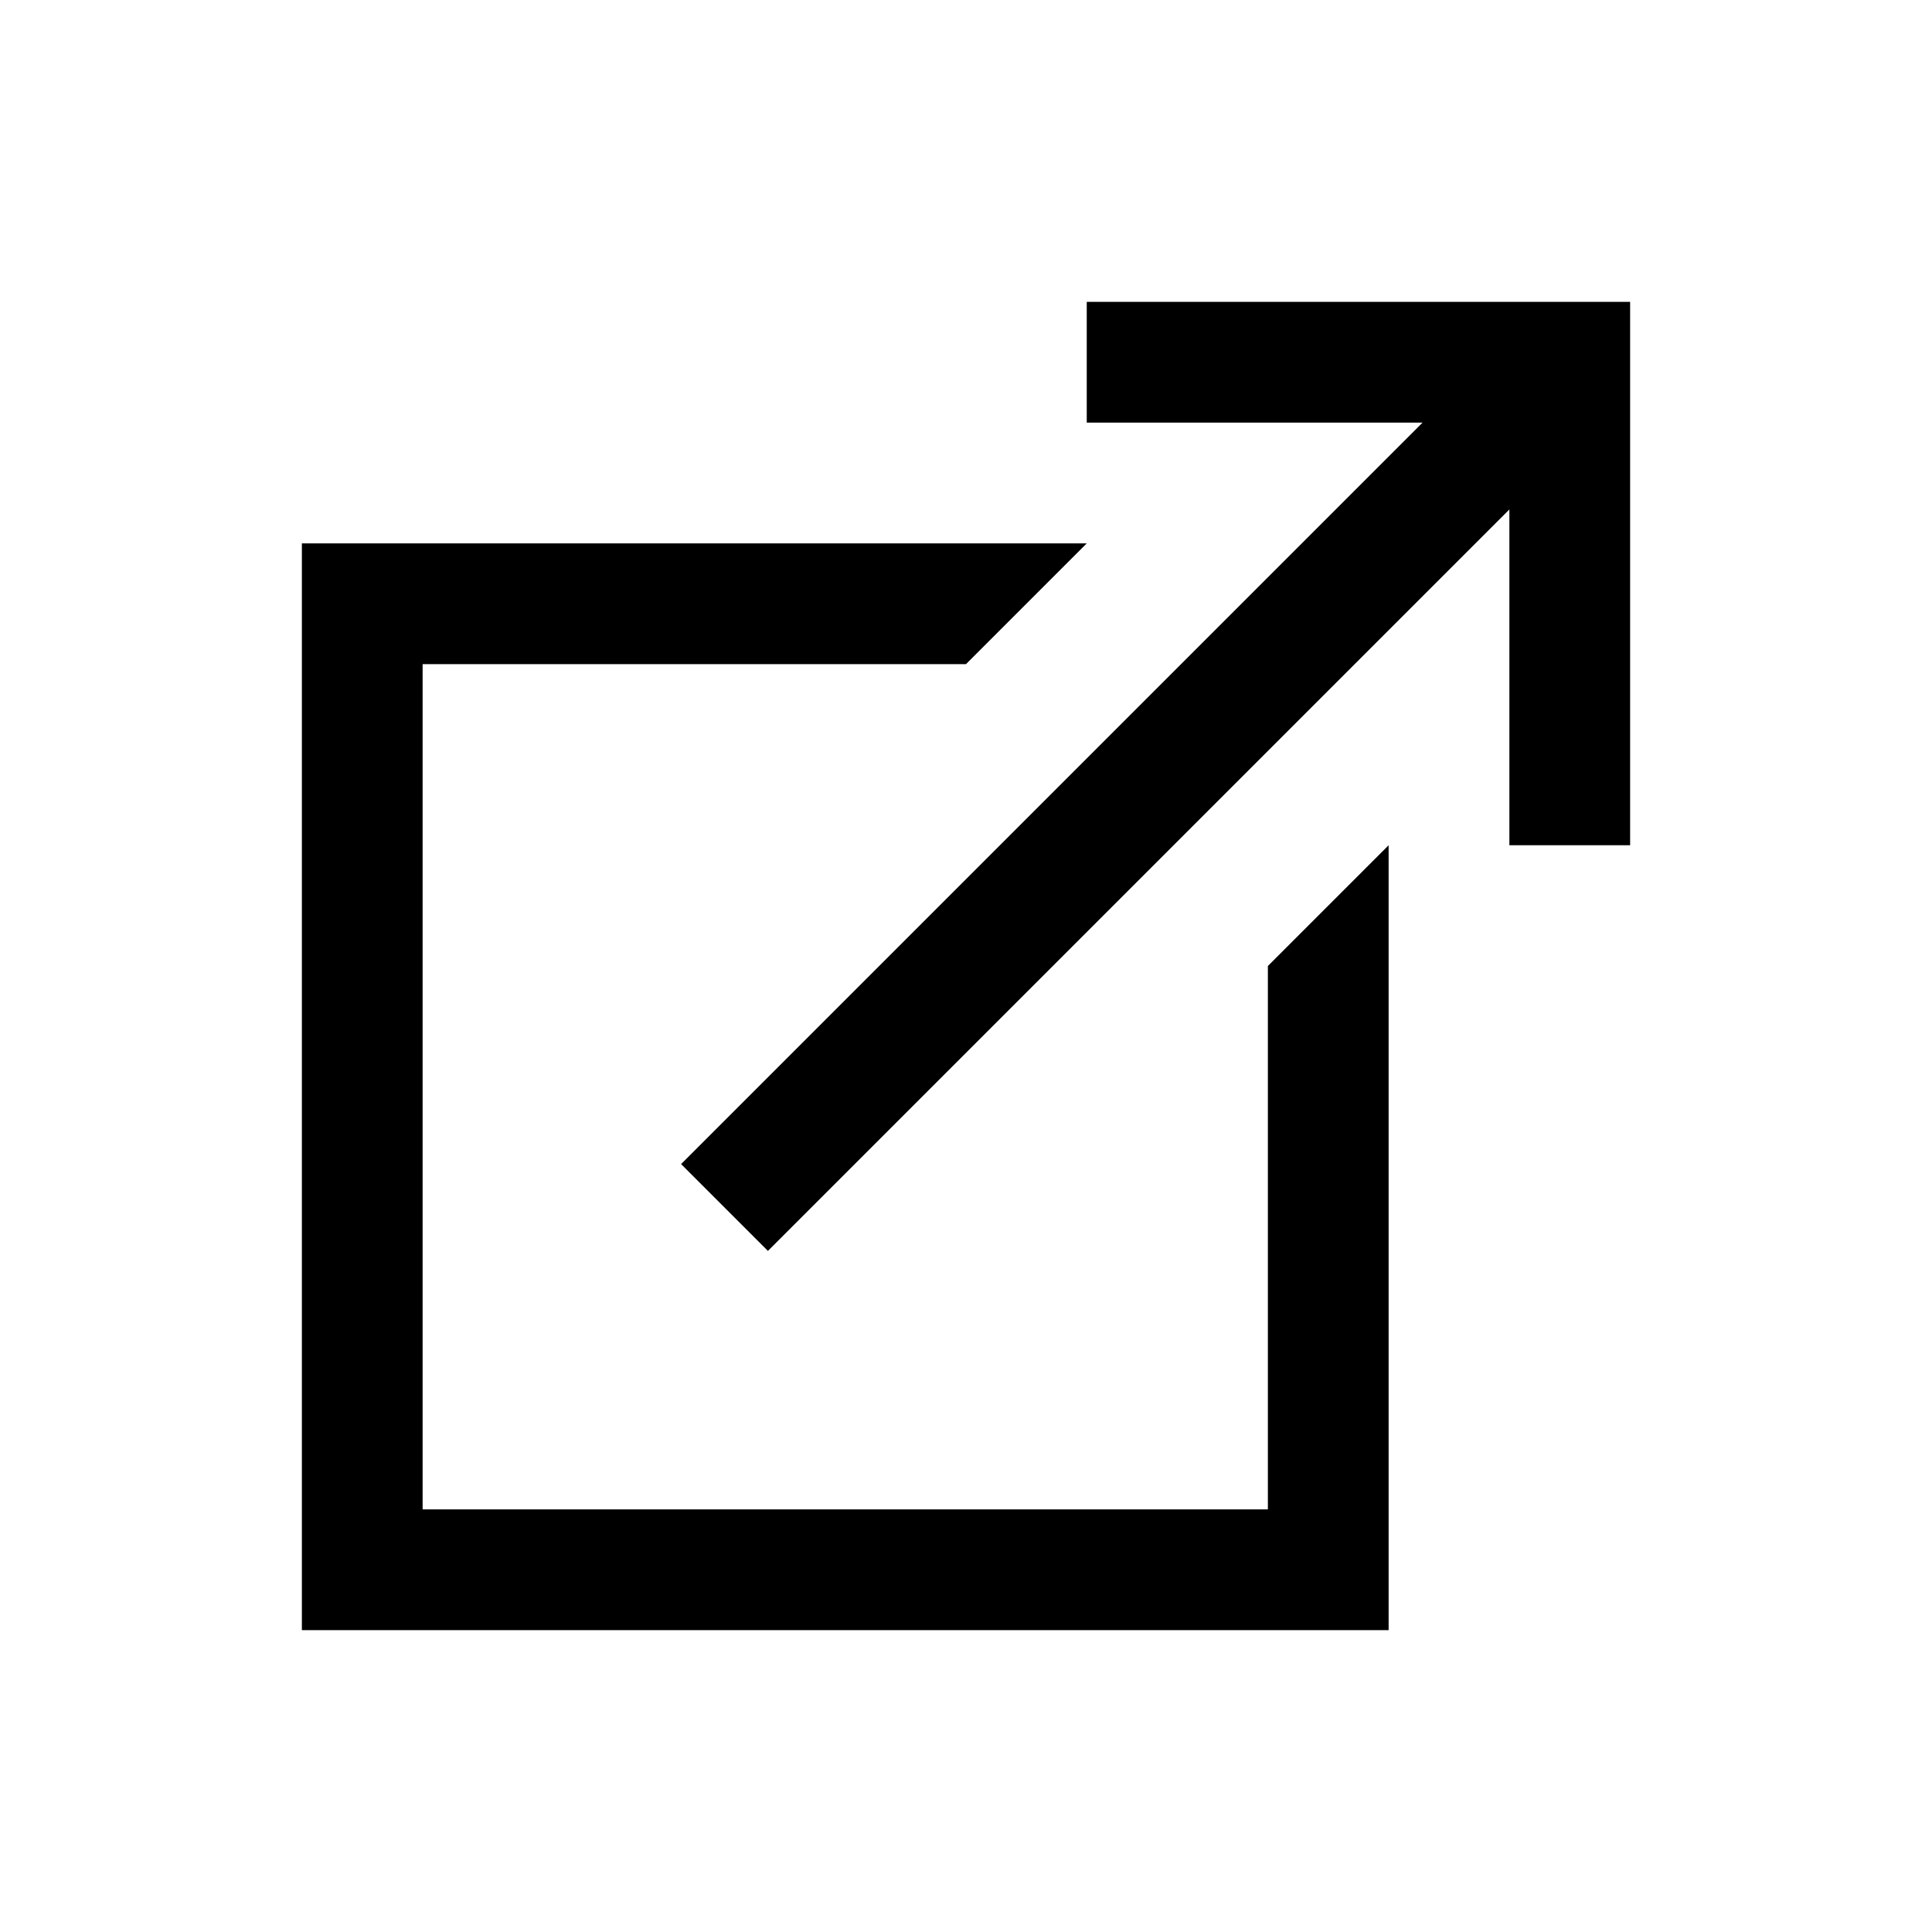
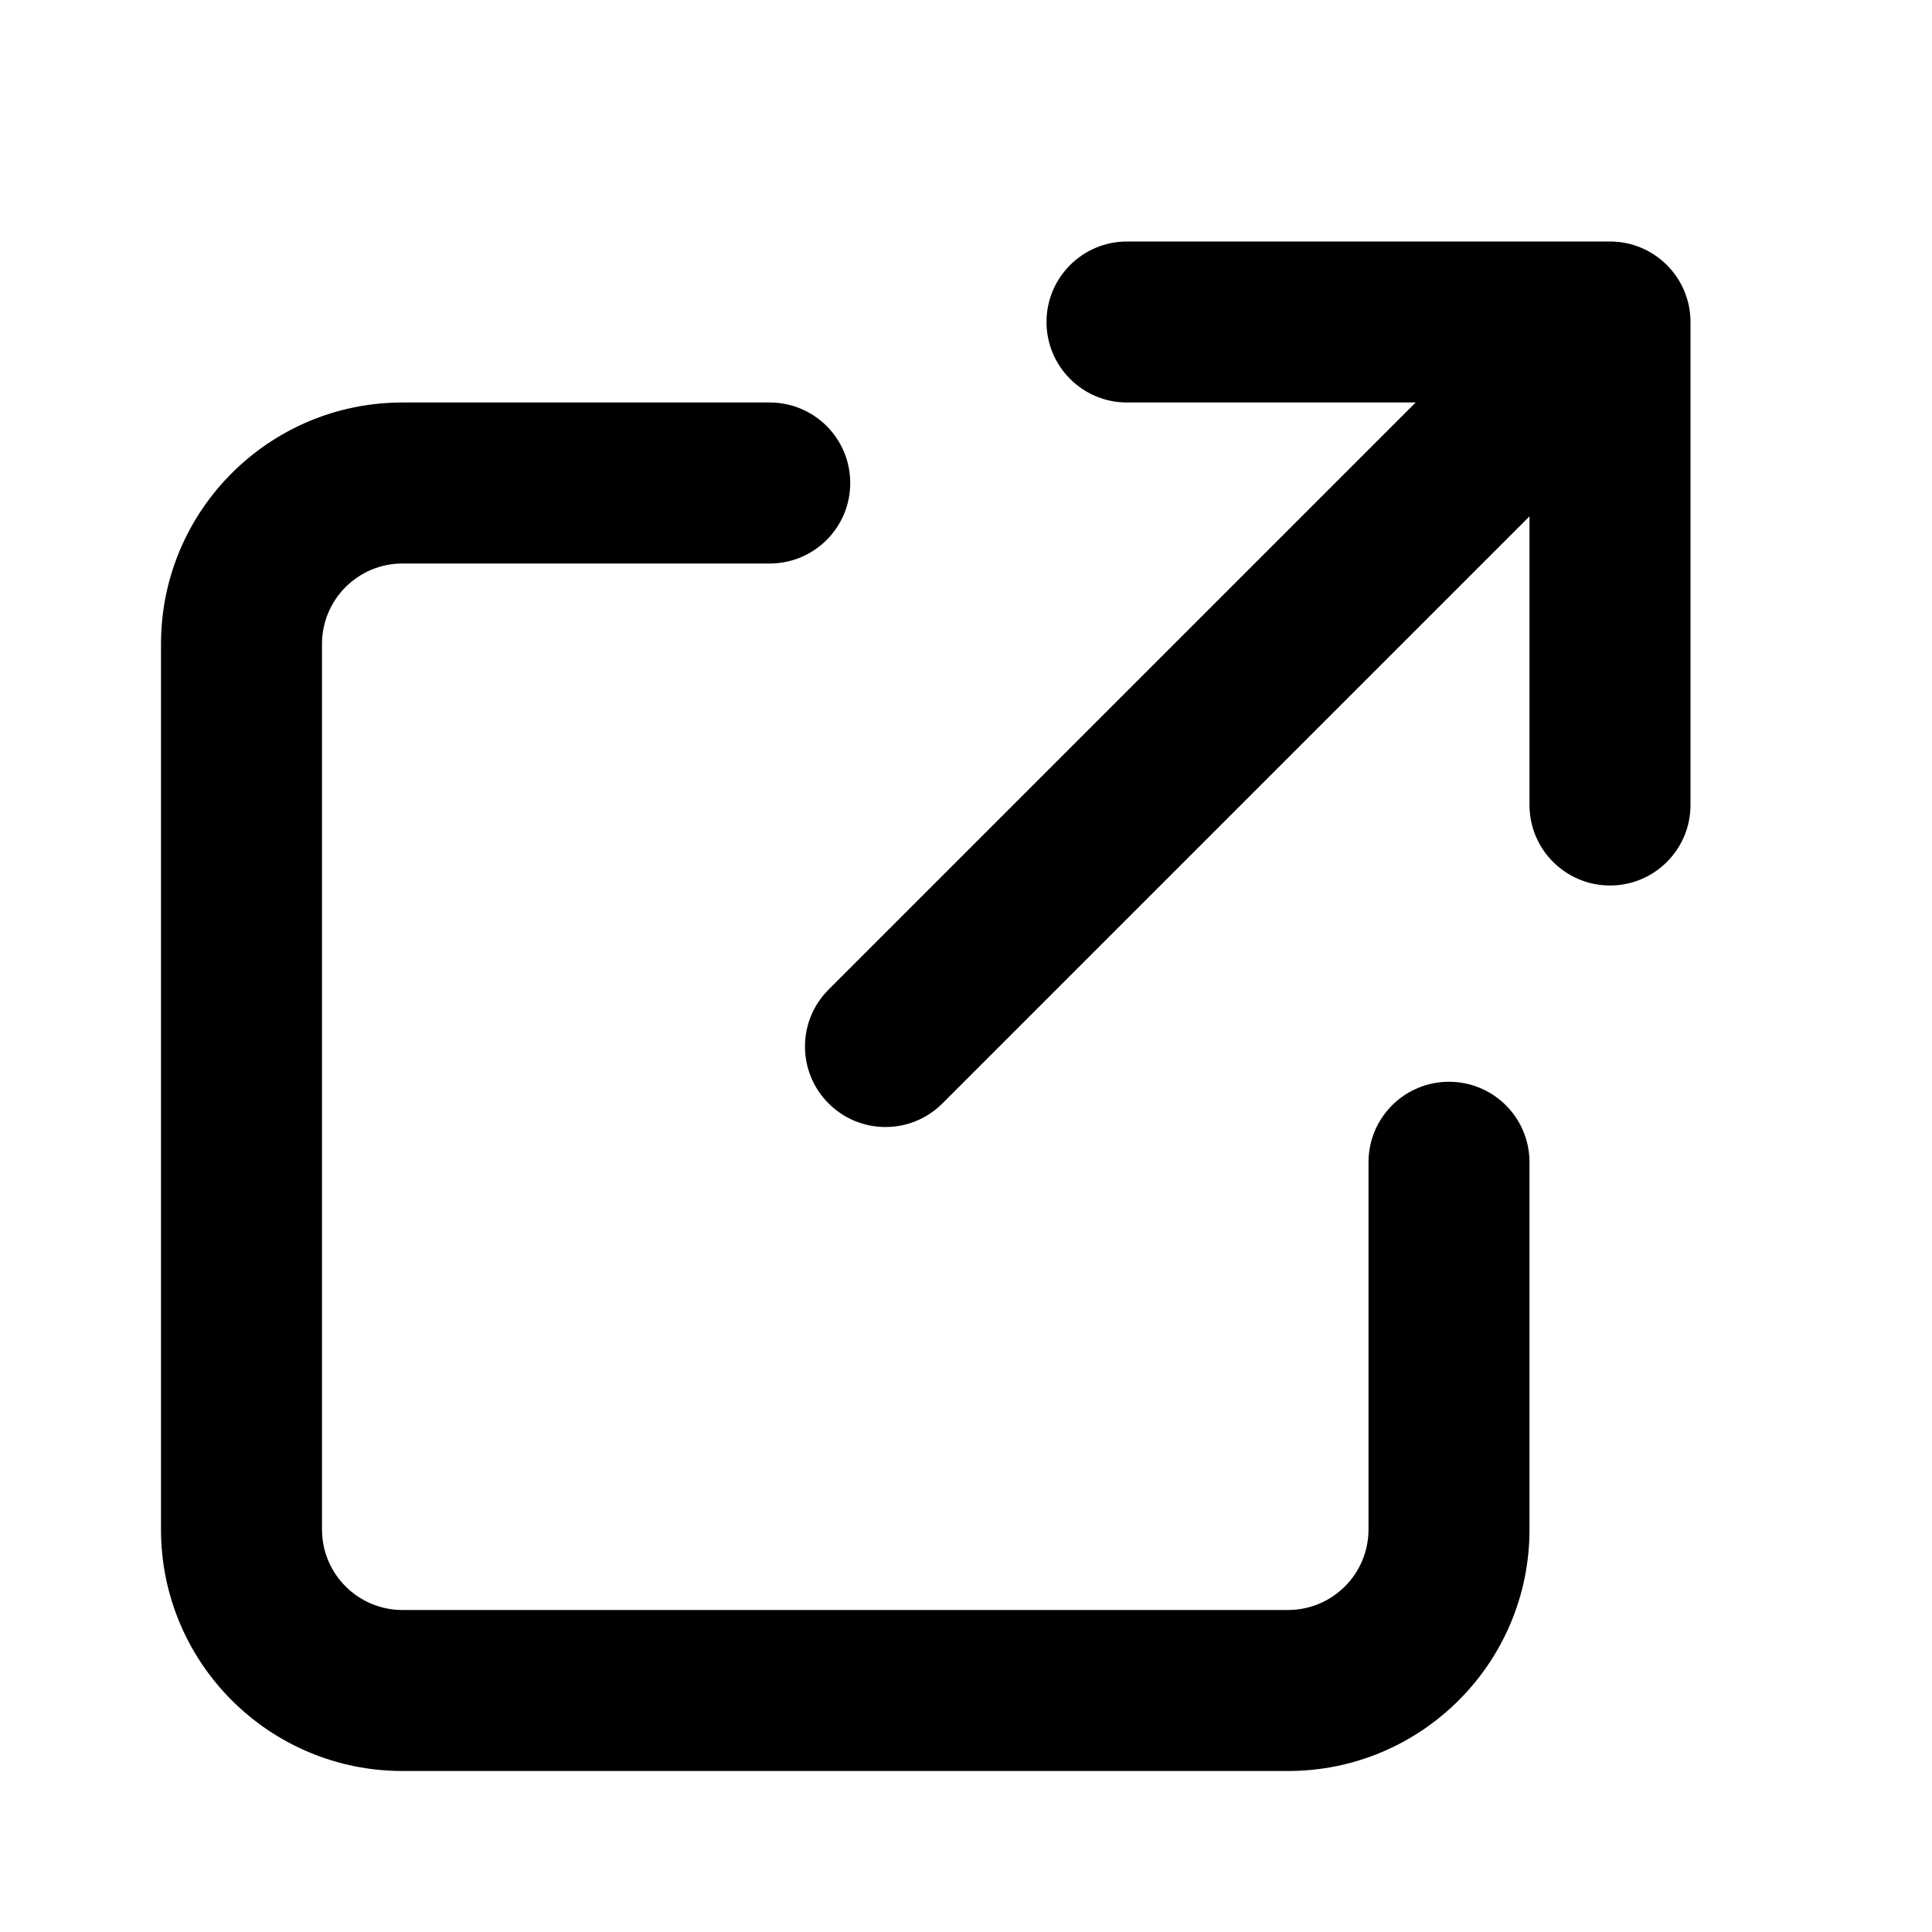
- <svg xmlns="http://www.w3.org/2000/svg" viewBox="0 0 32 32" width="32px" height="32px">
-   <path d="M 18 5 L 18 7 L 23.562 7 L 11.281 19.281 L 12.719 20.719 L 25 8.438 L 25 14 L 27 14 L 27 5 Z M 5 9 L 5 27 L 23 27 L 23 14 L 21 16 L 21 25 L 7 25 L 7 11 L 16 11 L 18 9 Z" />
+ <svg xmlns="http://www.w3.org/2000/svg" width="800px" height="800px" viewBox="0 0 24 24" fill="none">
+   <path fill-rule="evenodd" clip-rule="evenodd" d="M14 5C13.448 5 13 4.552 13 4C13 3.448 13.448 3 14 3H20C20.552 3 21 3.448 21 4V10C21 10.552 20.552 11 20 11C19.448 11 19 10.552 19 10V6.414L11.707 13.707C11.317 14.098 10.683 14.098 10.293 13.707C9.902 13.317 9.902 12.683 10.293 12.293L17.586 5H14ZM5 7C4.448 7 4 7.448 4 8V19C4 19.552 4.448 20 5 20H16C16.552 20 17 19.552 17 19V14.438C17 13.885 17.448 13.438 18 13.438C18.552 13.438 19 13.885 19 14.438V19C19 20.657 17.657 22 16 22H5C3.343 22 2 20.657 2 19V8C2 6.343 3.343 5 5 5H9.562C10.115 5 10.562 5.448 10.562 6C10.562 6.552 10.115 7 9.562 7H5Z" fill="#000000" />
</svg>
